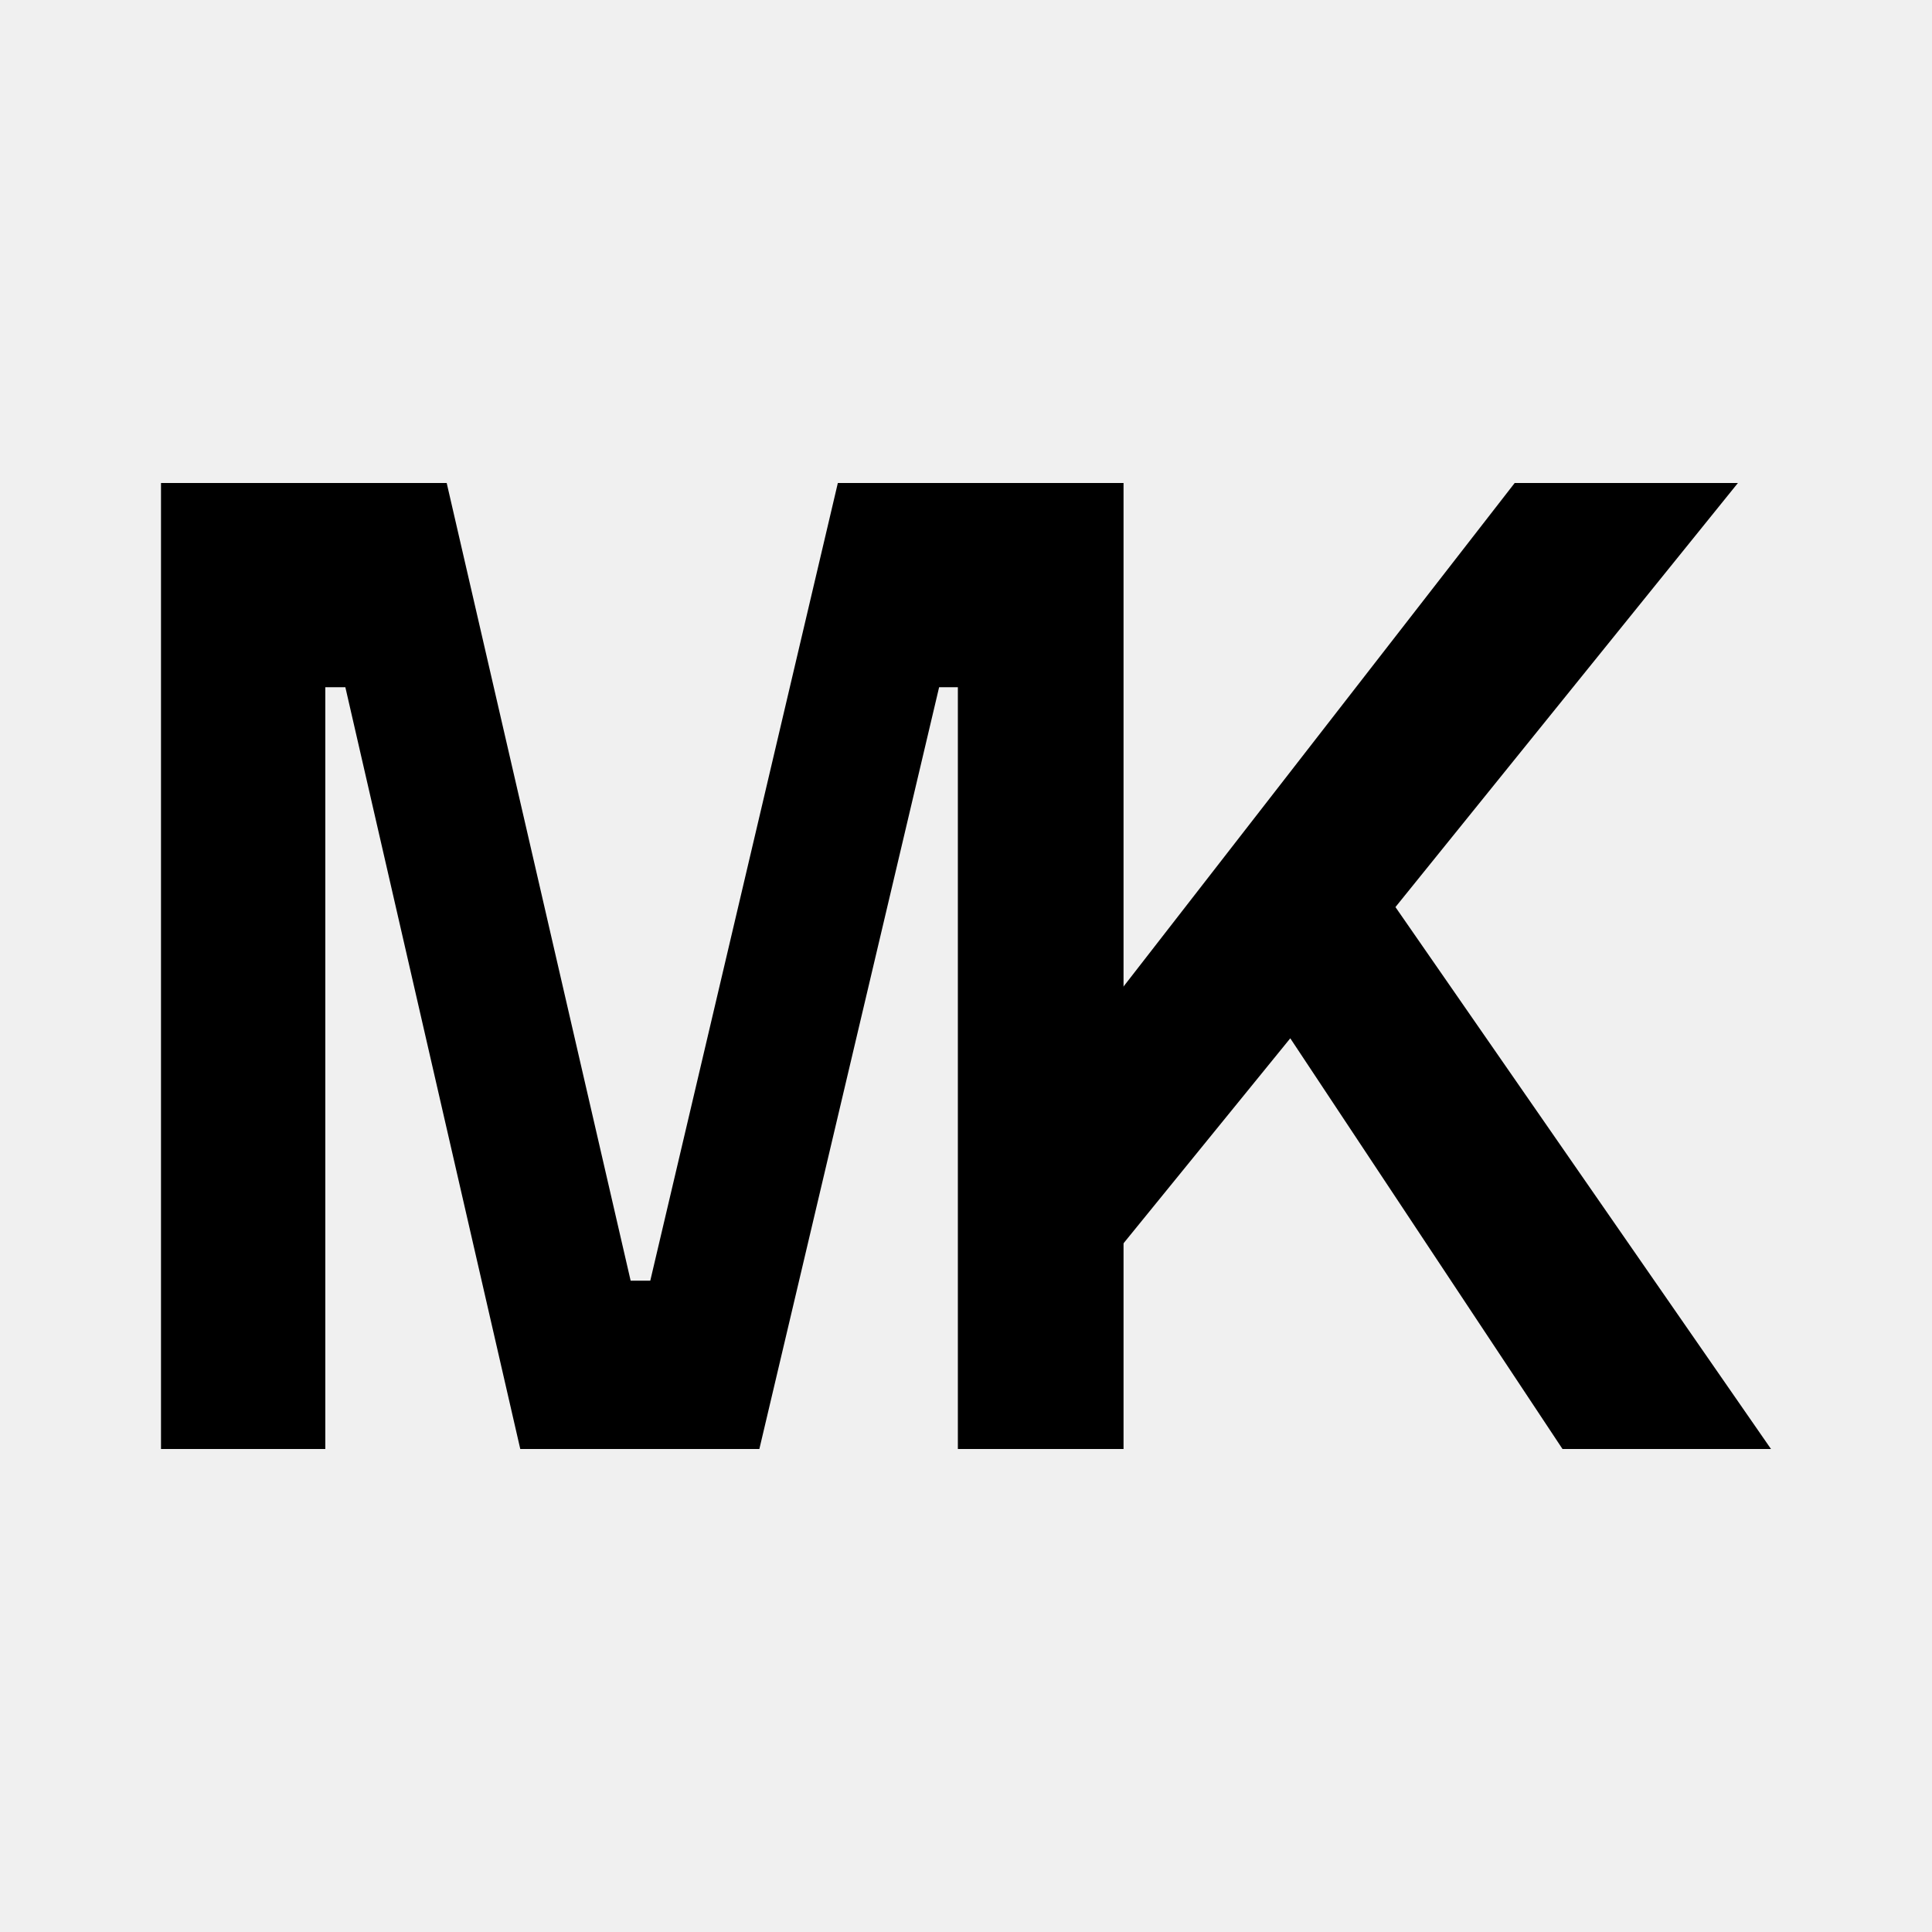
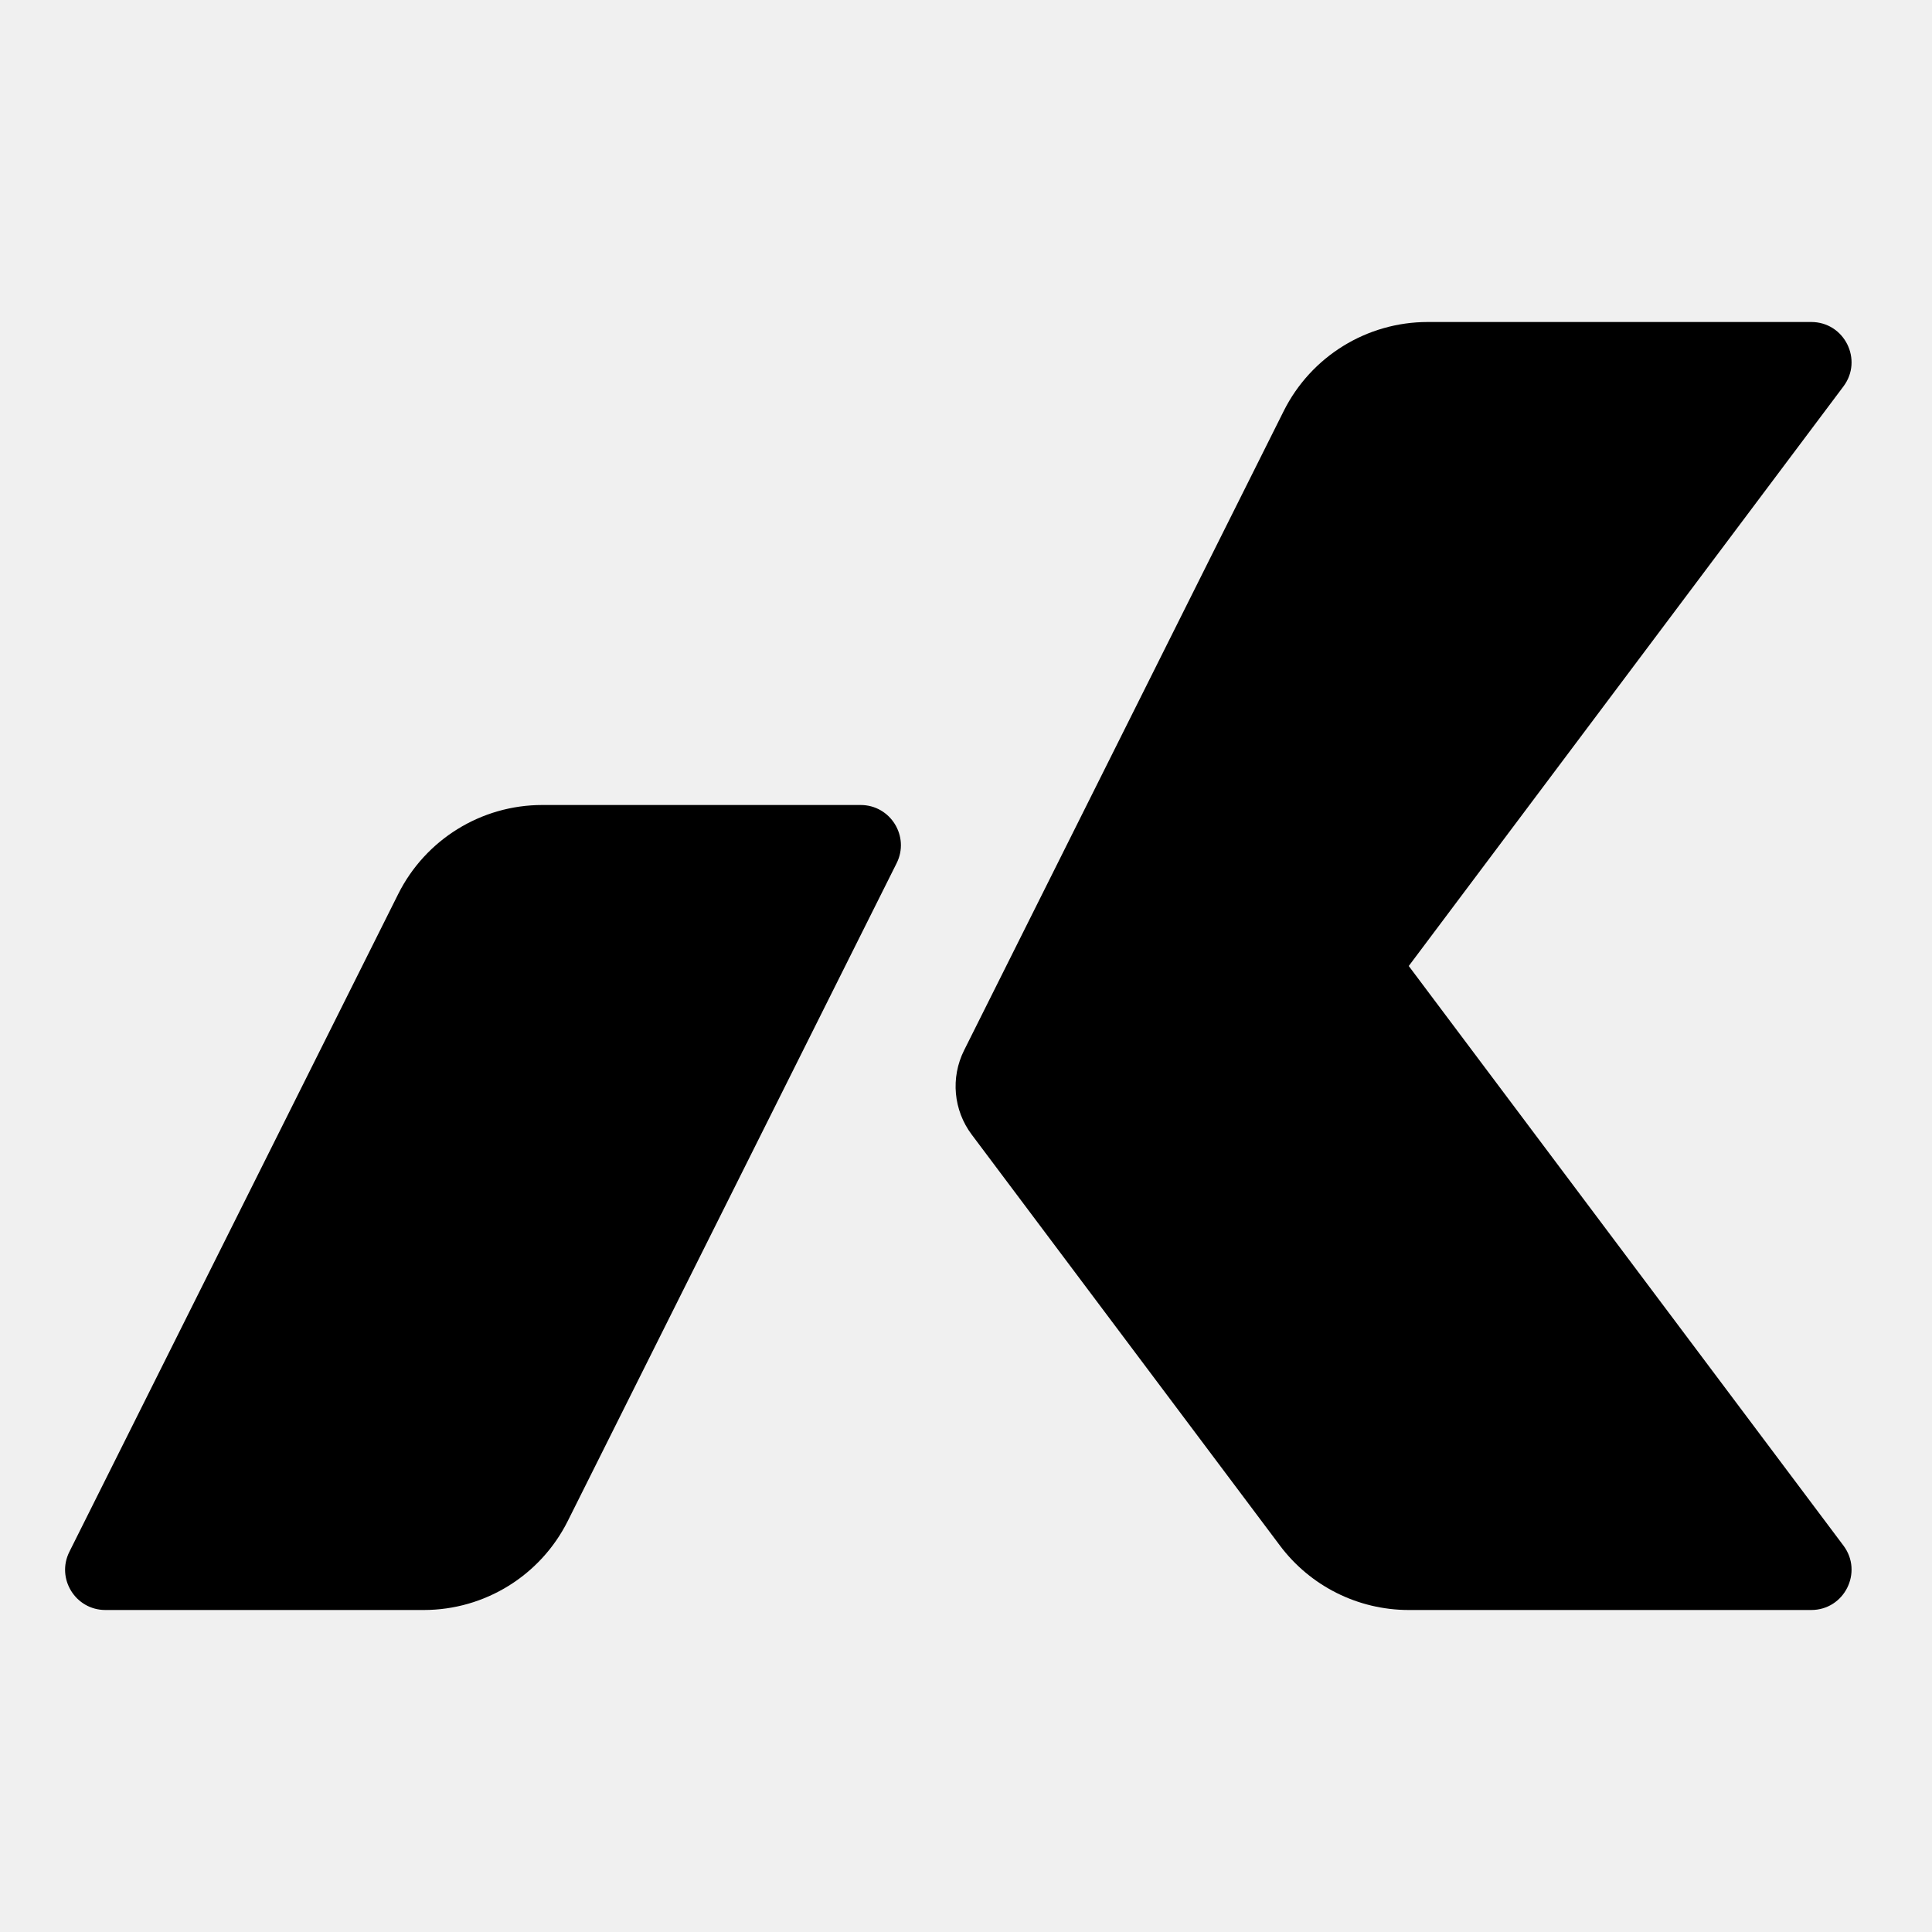
- <svg xmlns="http://www.w3.org/2000/svg" width="32" height="32" viewBox="0 0 24 24">
+ <svg xmlns="http://www.w3.org/2000/svg" width="32" height="32" viewBox="-1 -8 48 48">
  <style>
  svg { fill: #000; }
  @media (prefers-color-scheme: dark) {
    svg { fill: #fff; }
  }
</style>
-   <path d="M2 18V6H5.549L7.834 15.909H8.078L10.408 6H13.957V18H11.901V7.766L12.586 8.537H10.987L11.84 7.8L9.433 18H6.463L4.117 7.783L4.97 8.537H3.356L4.041 7.766V18H2Z" />
-   <path d="M11.901 18V6H13.942V12.274L18.816 6H21.589L16.73 12.017L17.034 10.834L22 18H19.41L15.785 12.531L16.257 12.617L13.942 15.463V18H11.901Z" />
+   <path d="M0.724 30.553L8.894 14.211C9.572 12.856 10.957 12 12.472 12H20.382C21.125 12 21.609 12.782 21.276 13.447L13.106 29.789C12.428 31.144 11.043 32 9.528 32H1.618C0.875 32 0.391 31.218 0.724 30.553Z" />
+   <path d="M34.472 0H44C44.824 0 45.294 0.941 44.8 1.6L34 16L44.8 30.4C45.294 31.059 44.824 32 44 32H34C32.741 32 31.555 31.407 30.8 30.4L23.142 20.189C22.687 19.583 22.614 18.772 22.953 18.094L30.894 2.211C31.572 0.856 32.957 0 34.472 0Z" />
</svg>
